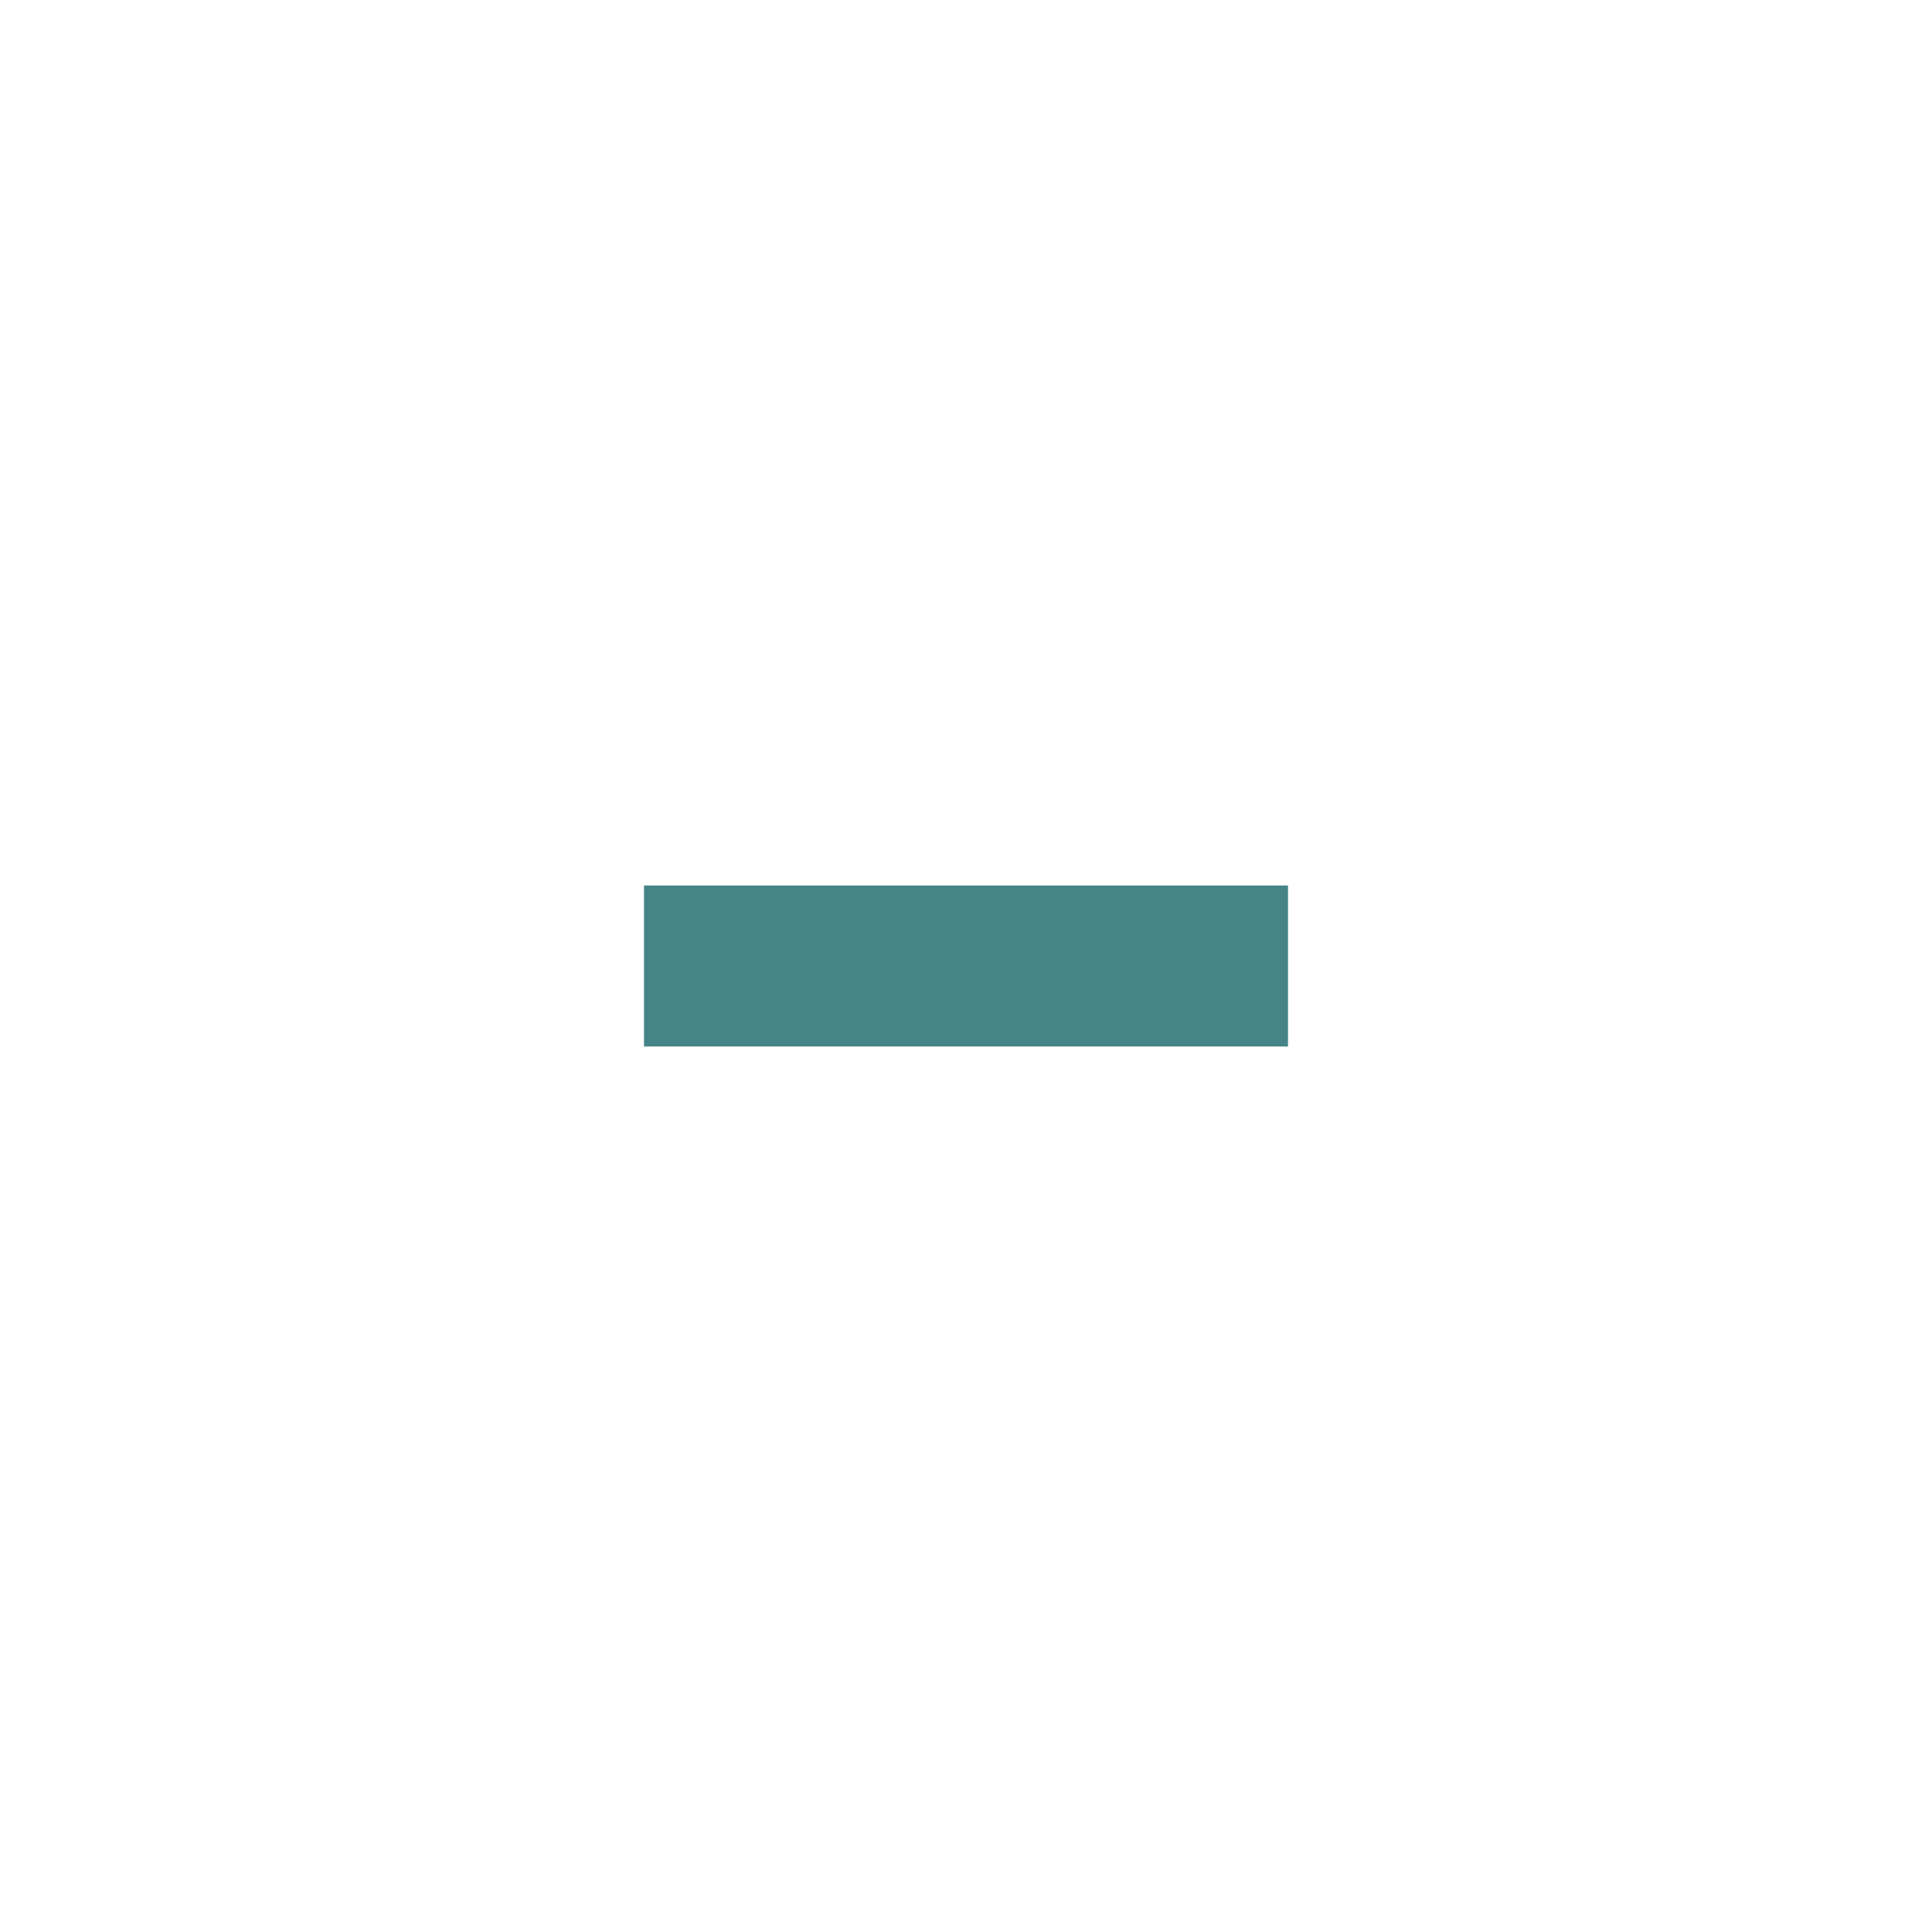
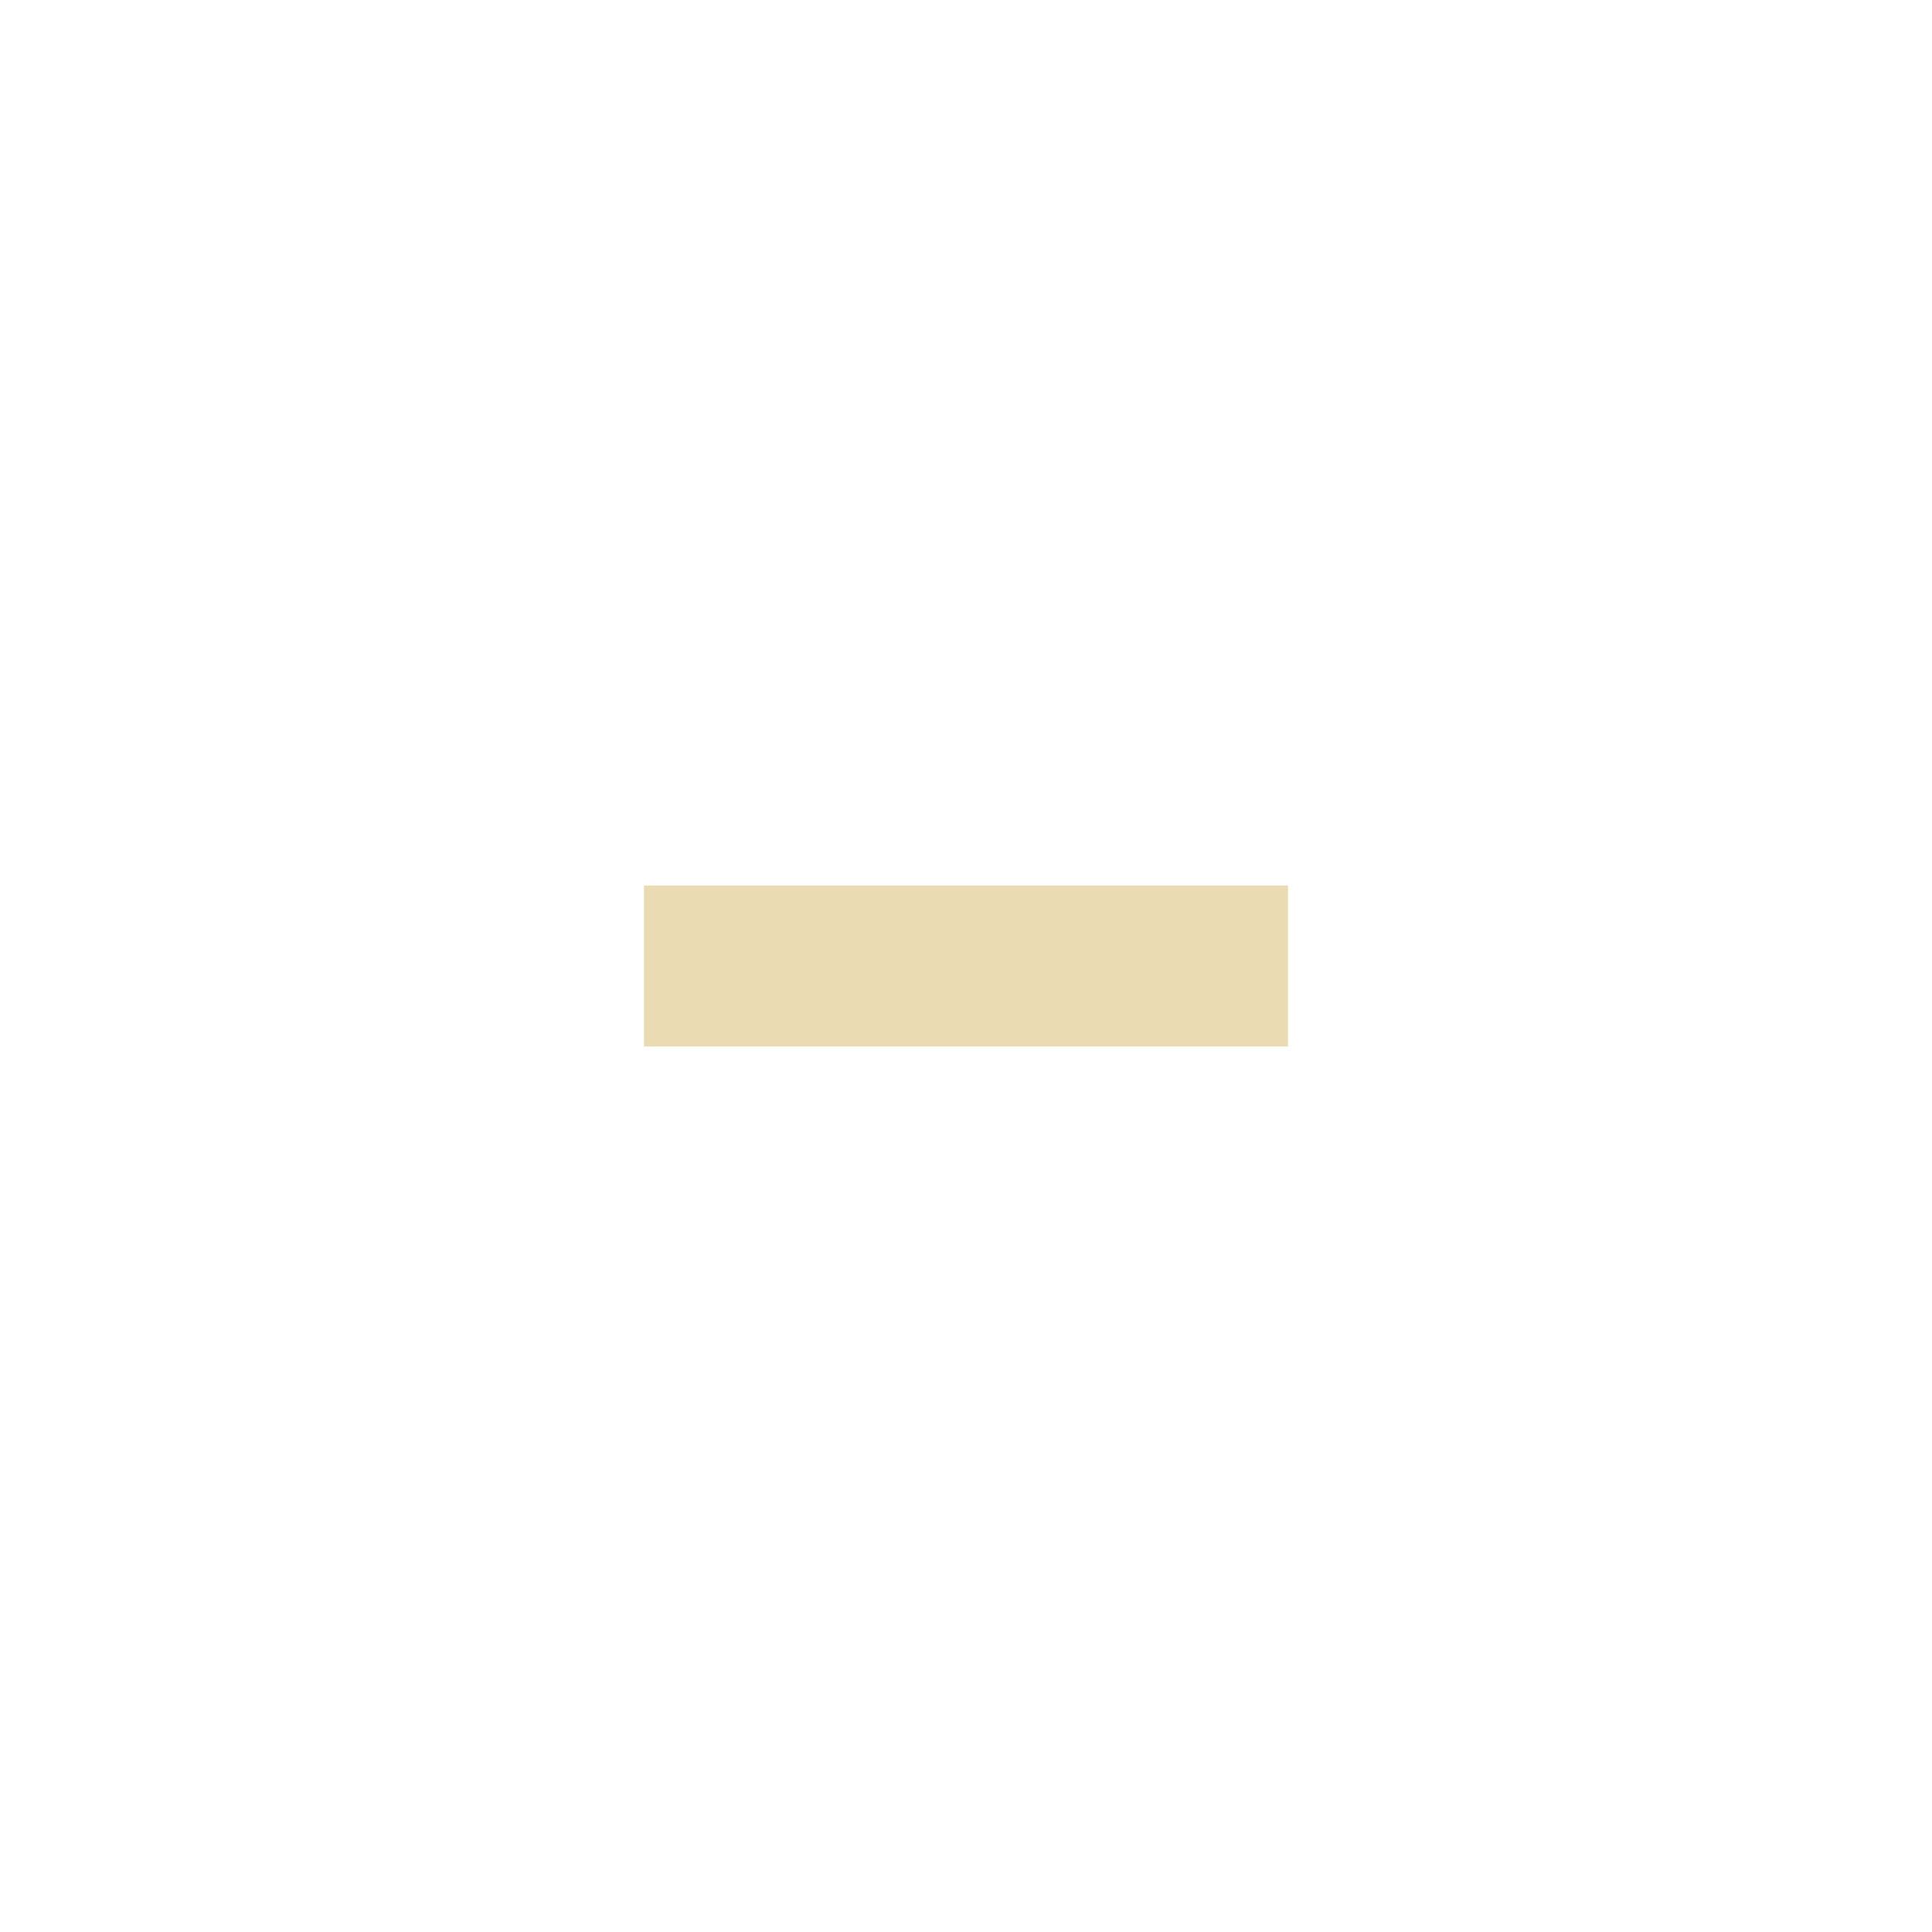
<svg xmlns="http://www.w3.org/2000/svg" version="1.1" x="0px" y="0px" width="24px" height="24px" viewBox="0 0 24 24" xml:space="preserve">
-   <rect x="8" y="11" fill="#458588" width="8" height="2" />
+   <rect x="8" y="11" fill="#ebdbb2" width="8" height="2" />
</svg>
